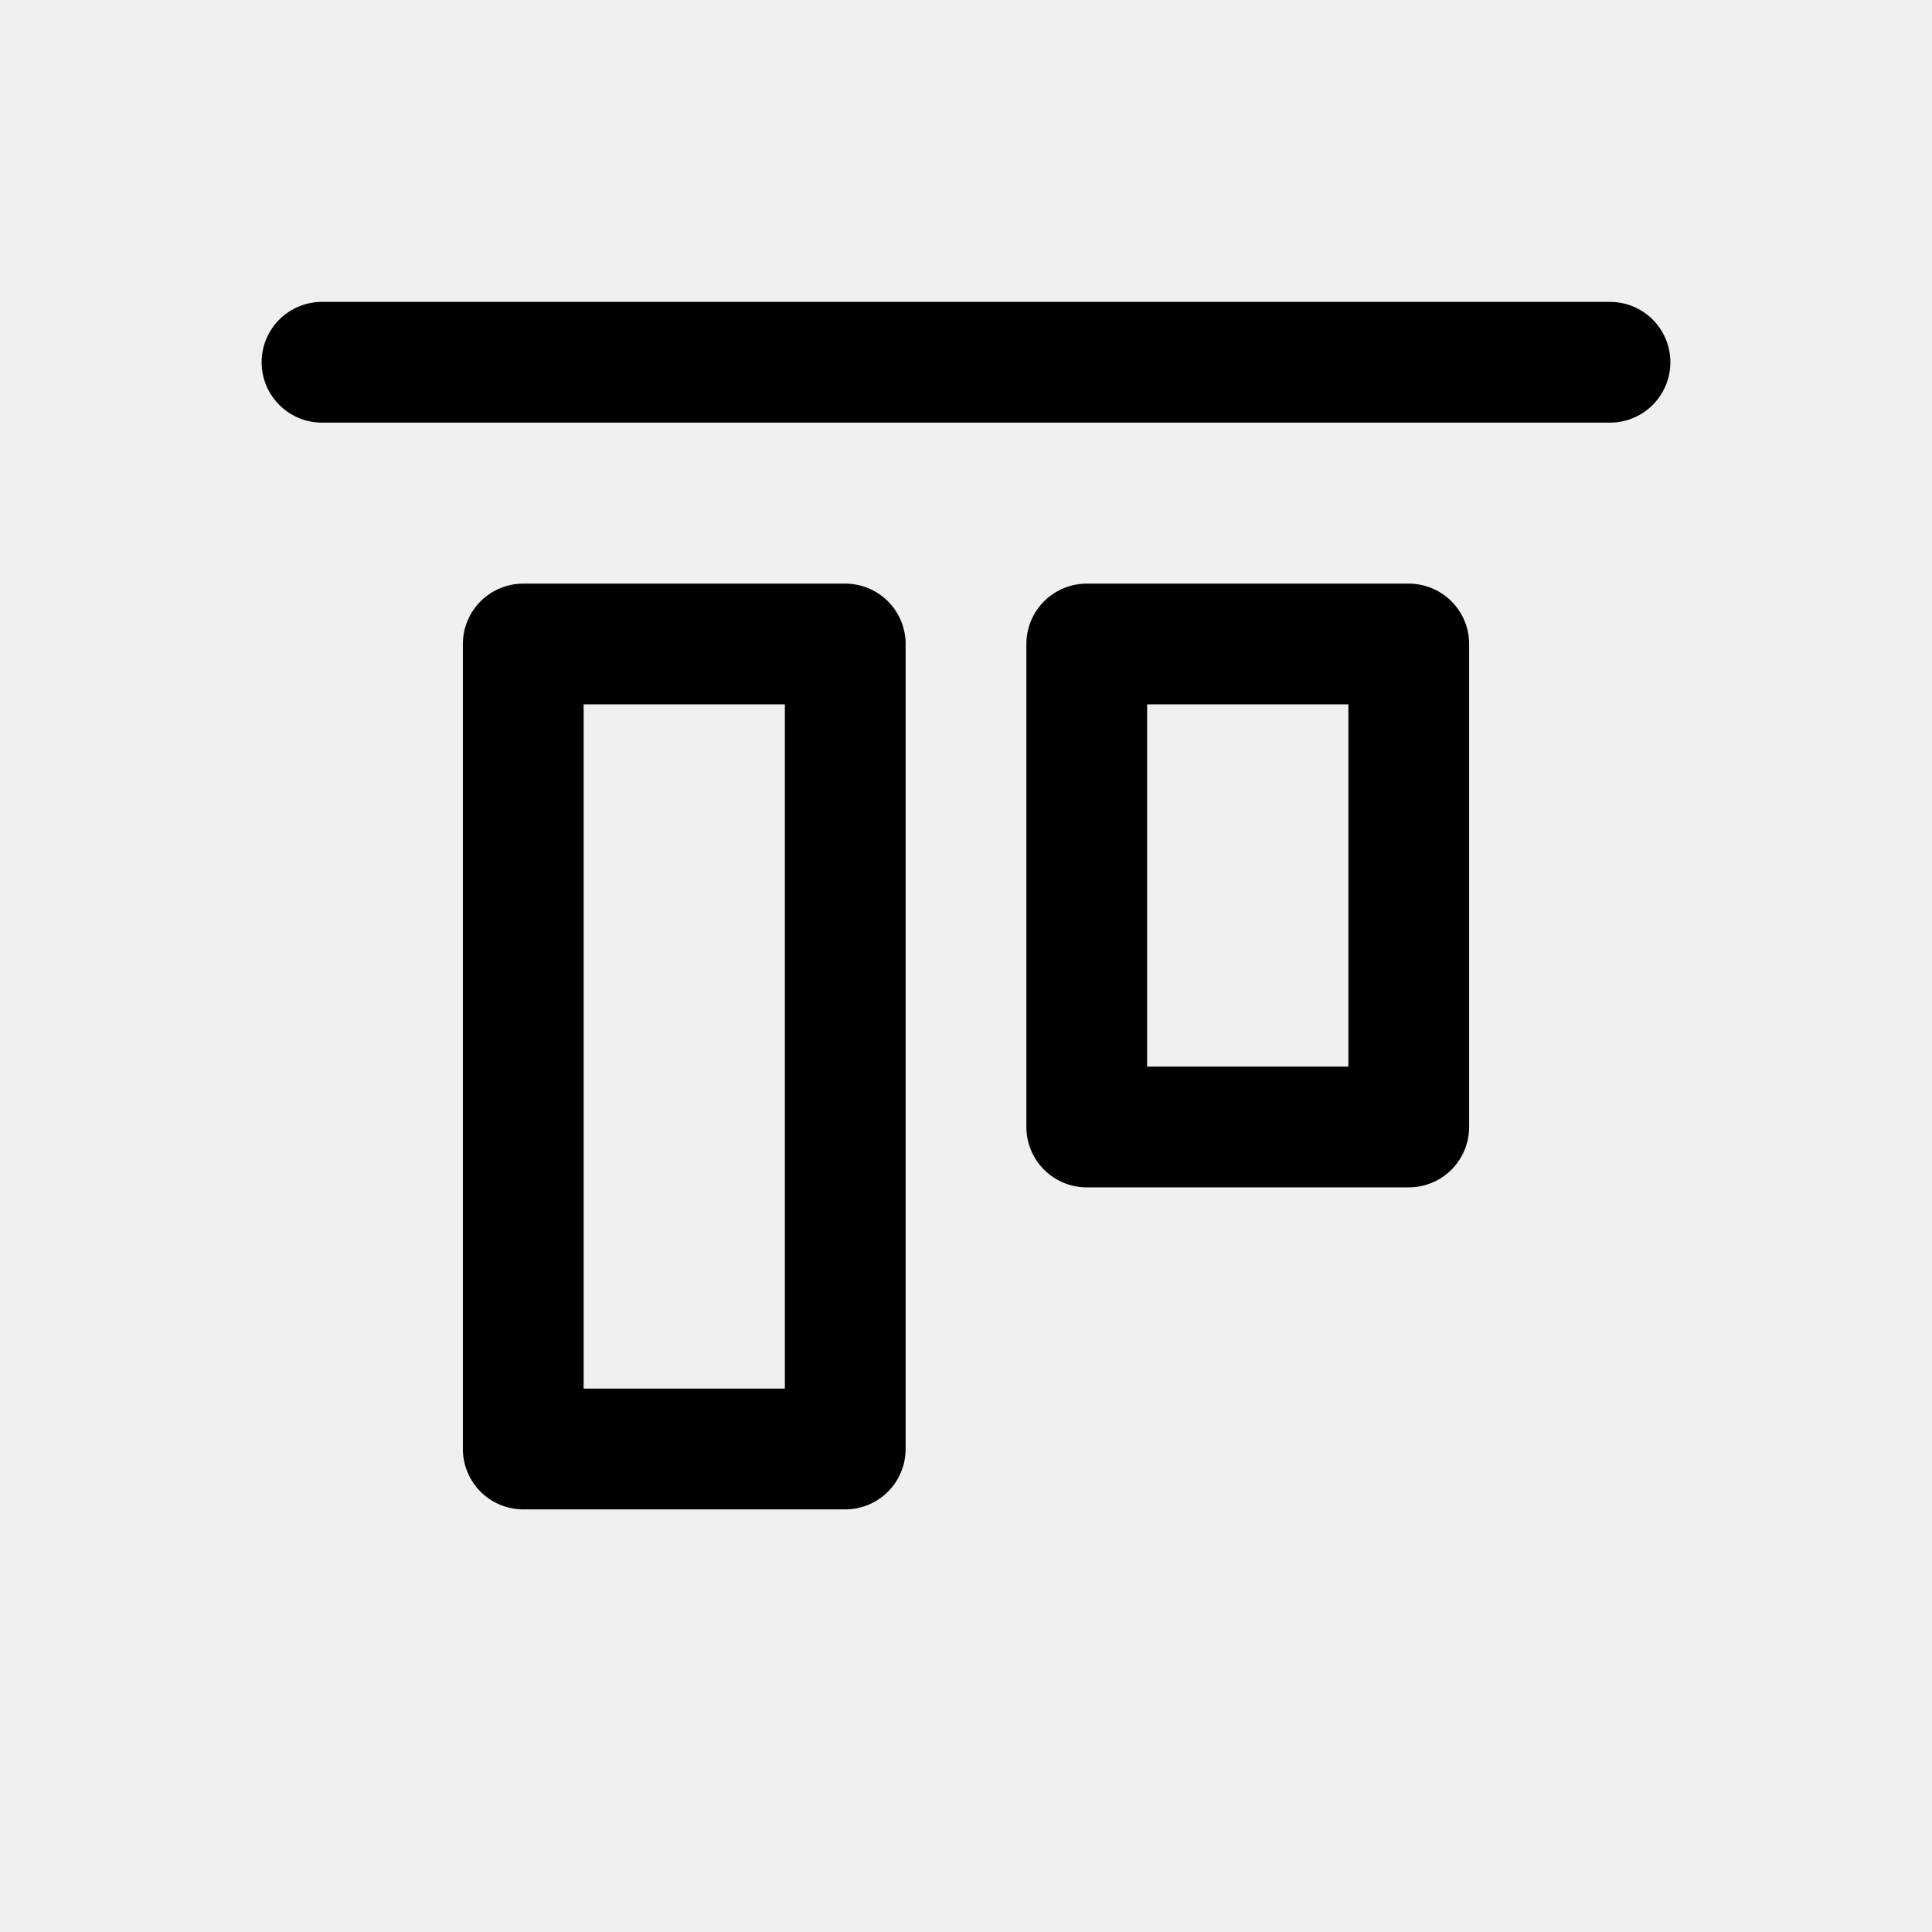
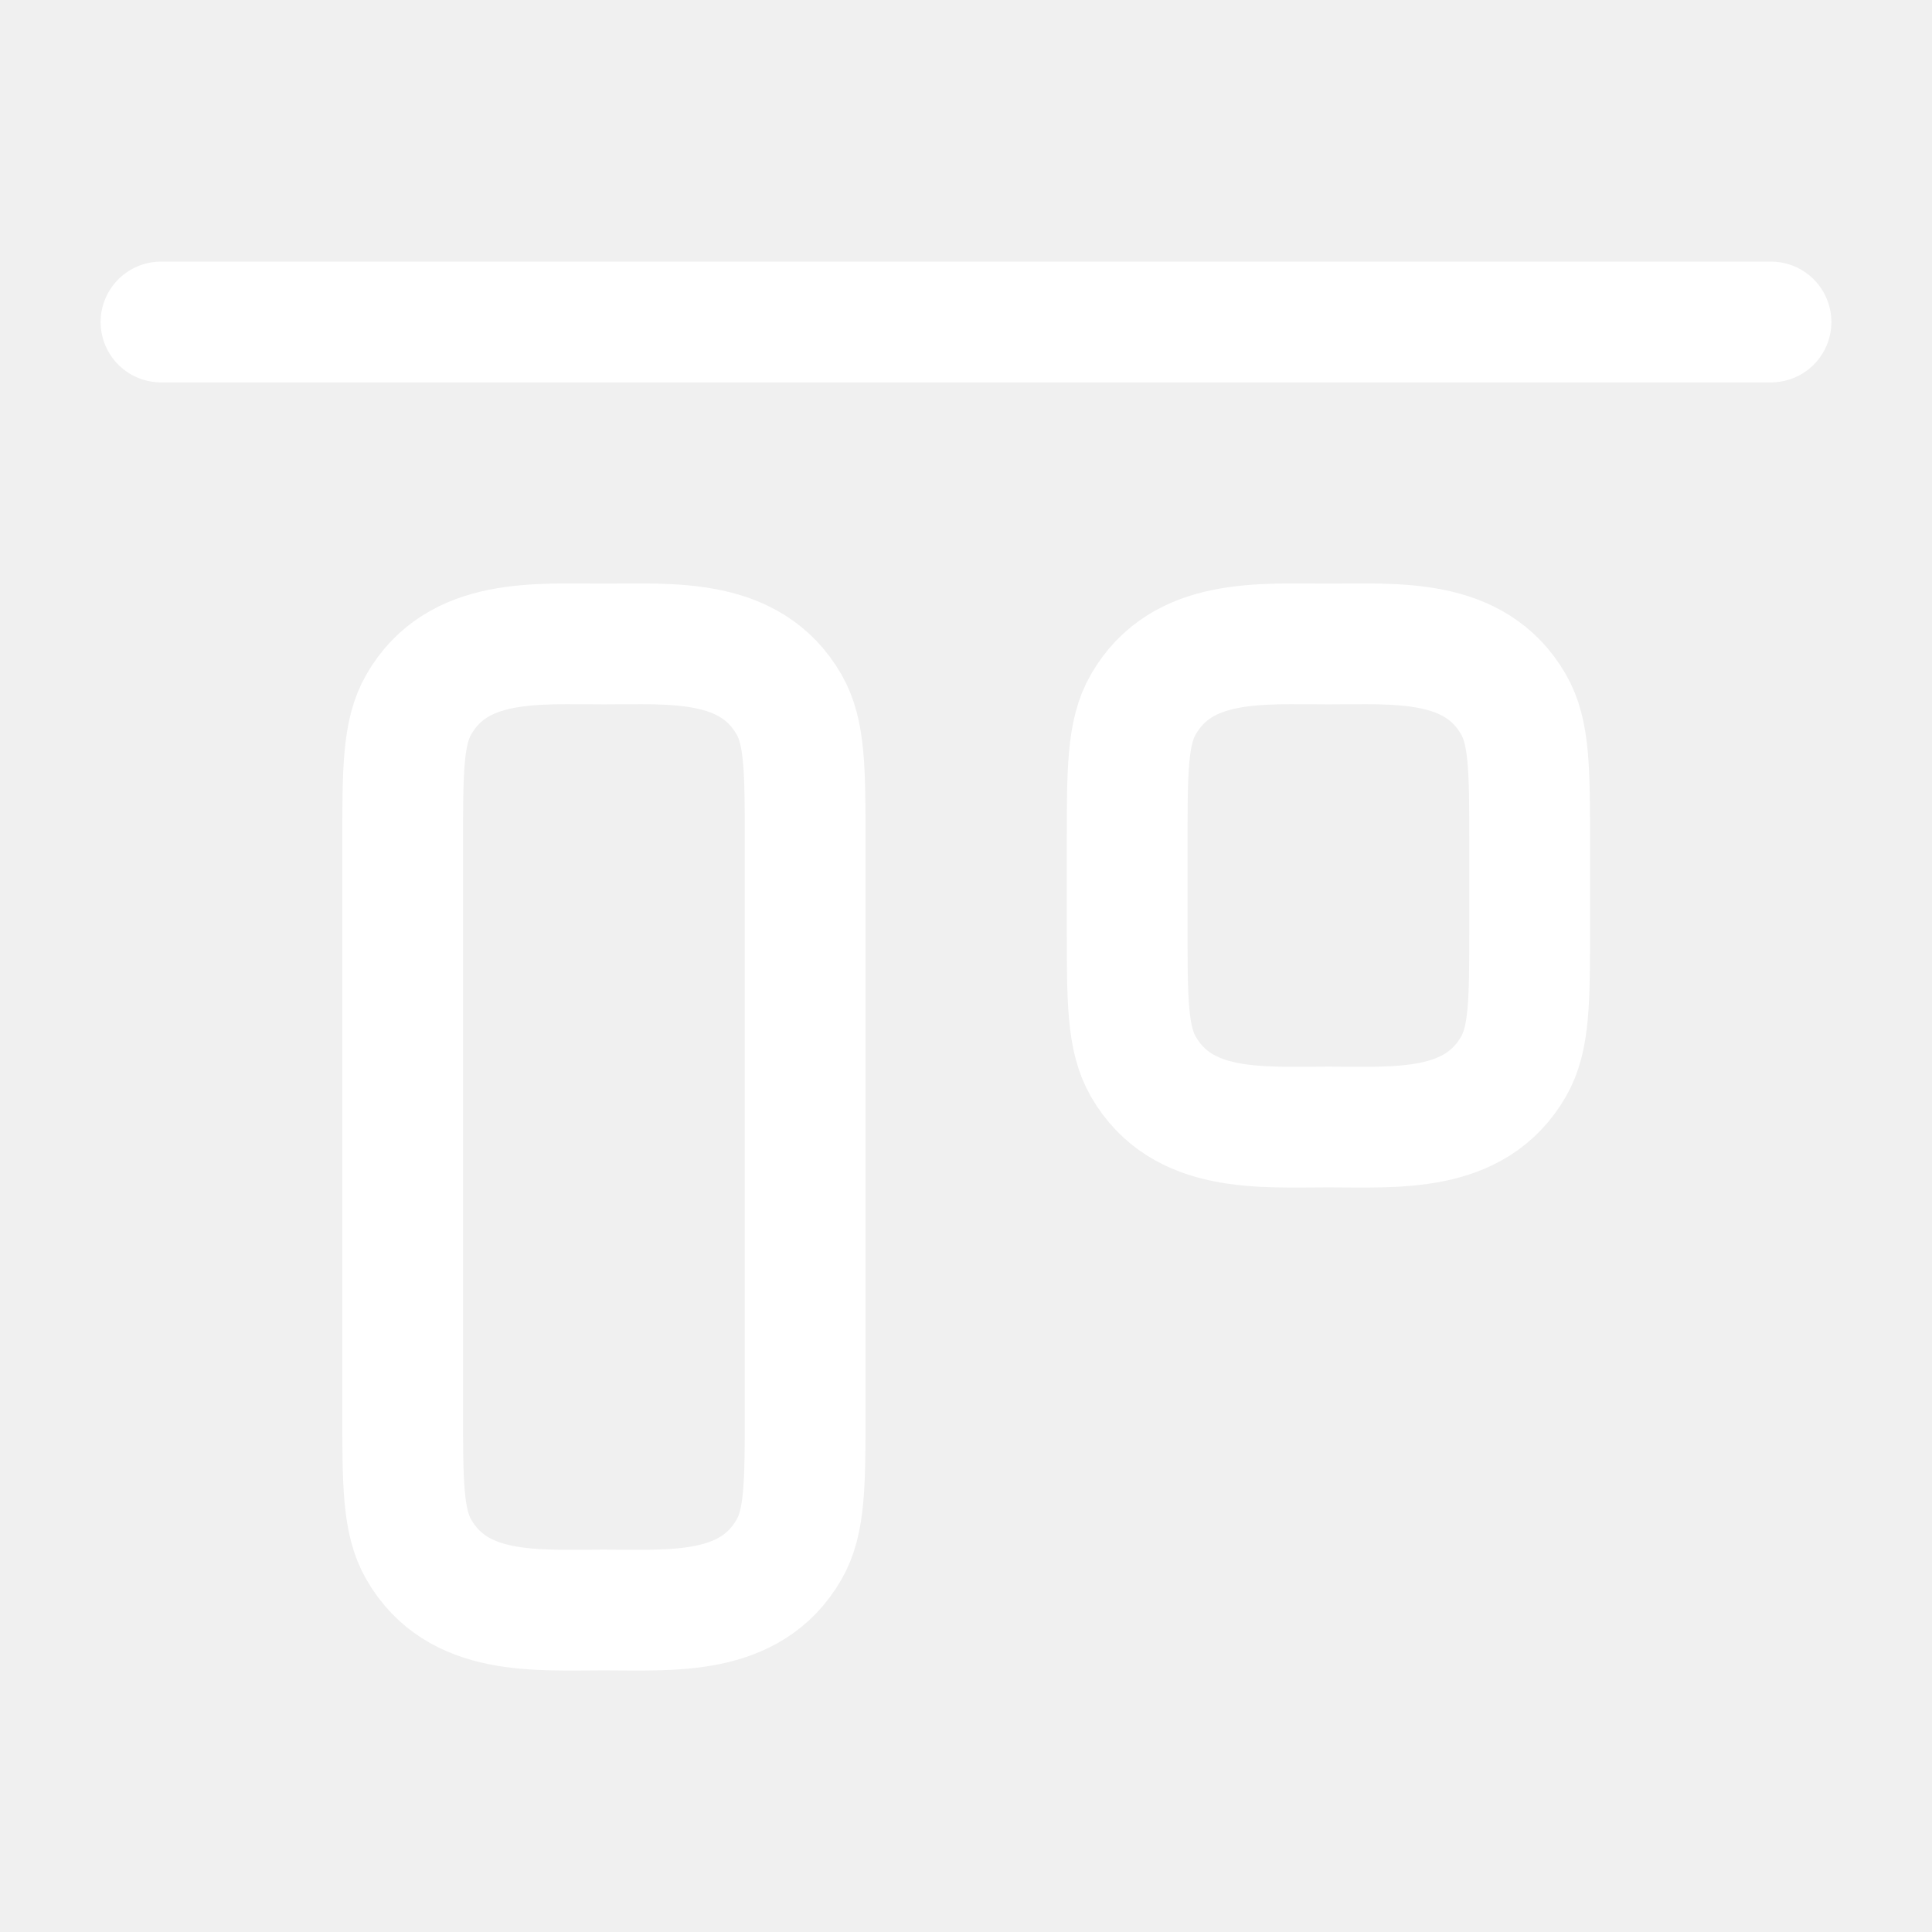
- <svg xmlns="http://www.w3.org/2000/svg" viewBox="0 0 24 24" fill="none" stroke="currentColor" stroke-width="1.5" stroke-linecap="round" stroke-linejoin="round">
-   <path d="M4 4.5 H20" />
-   <path d="M6.5 8 H10.5 V18 H6.5 Z" />
-   <path d="M13.5 8 H17.5 V14 H13.5 Z" />
+ <svg xmlns="http://www.w3.org/2000/svg" width="24" height="24" viewBox="0 0 24 24" fill="none">
+   <path d="M16.502 8C17.346 8 18.32 7.917 18.801 8.75C19.002 9.098 19.002 9.565 19.002 10.5V11.5C19.002 12.434 19.002 12.902 18.801 13.25C18.32 14.083 17.346 14 16.502 14C15.658 14 14.684 14.083 14.203 13.25C14.002 12.902 14.002 12.434 14.002 11.5V10.5C14.002 9.565 14.002 9.098 14.203 8.75C14.684 7.917 15.658 8 16.502 8Z" stroke="white" stroke-width="1.5" stroke-linecap="round" stroke-linejoin="round" />
+   <path d="M7.502 8C8.346 8 9.32 7.917 9.801 8.75C10.002 9.098 10.002 9.565 10.002 10.5V17.5C10.002 18.434 10.002 18.902 9.801 19.25C9.32 20.083 8.346 20 7.502 20C6.658 20 5.684 20.083 5.203 19.25C5.002 18.902 5.002 18.434 5.002 17.5V10.5C5.002 9.565 5.002 9.098 5.203 8.75C5.684 7.917 6.658 8 7.502 8Z" stroke="white" stroke-width="1.5" stroke-linecap="round" stroke-linejoin="round" />
+   <path d="M22 4H2" stroke="white" stroke-width="1.5" stroke-linecap="round" stroke-linejoin="round" />
</svg>
